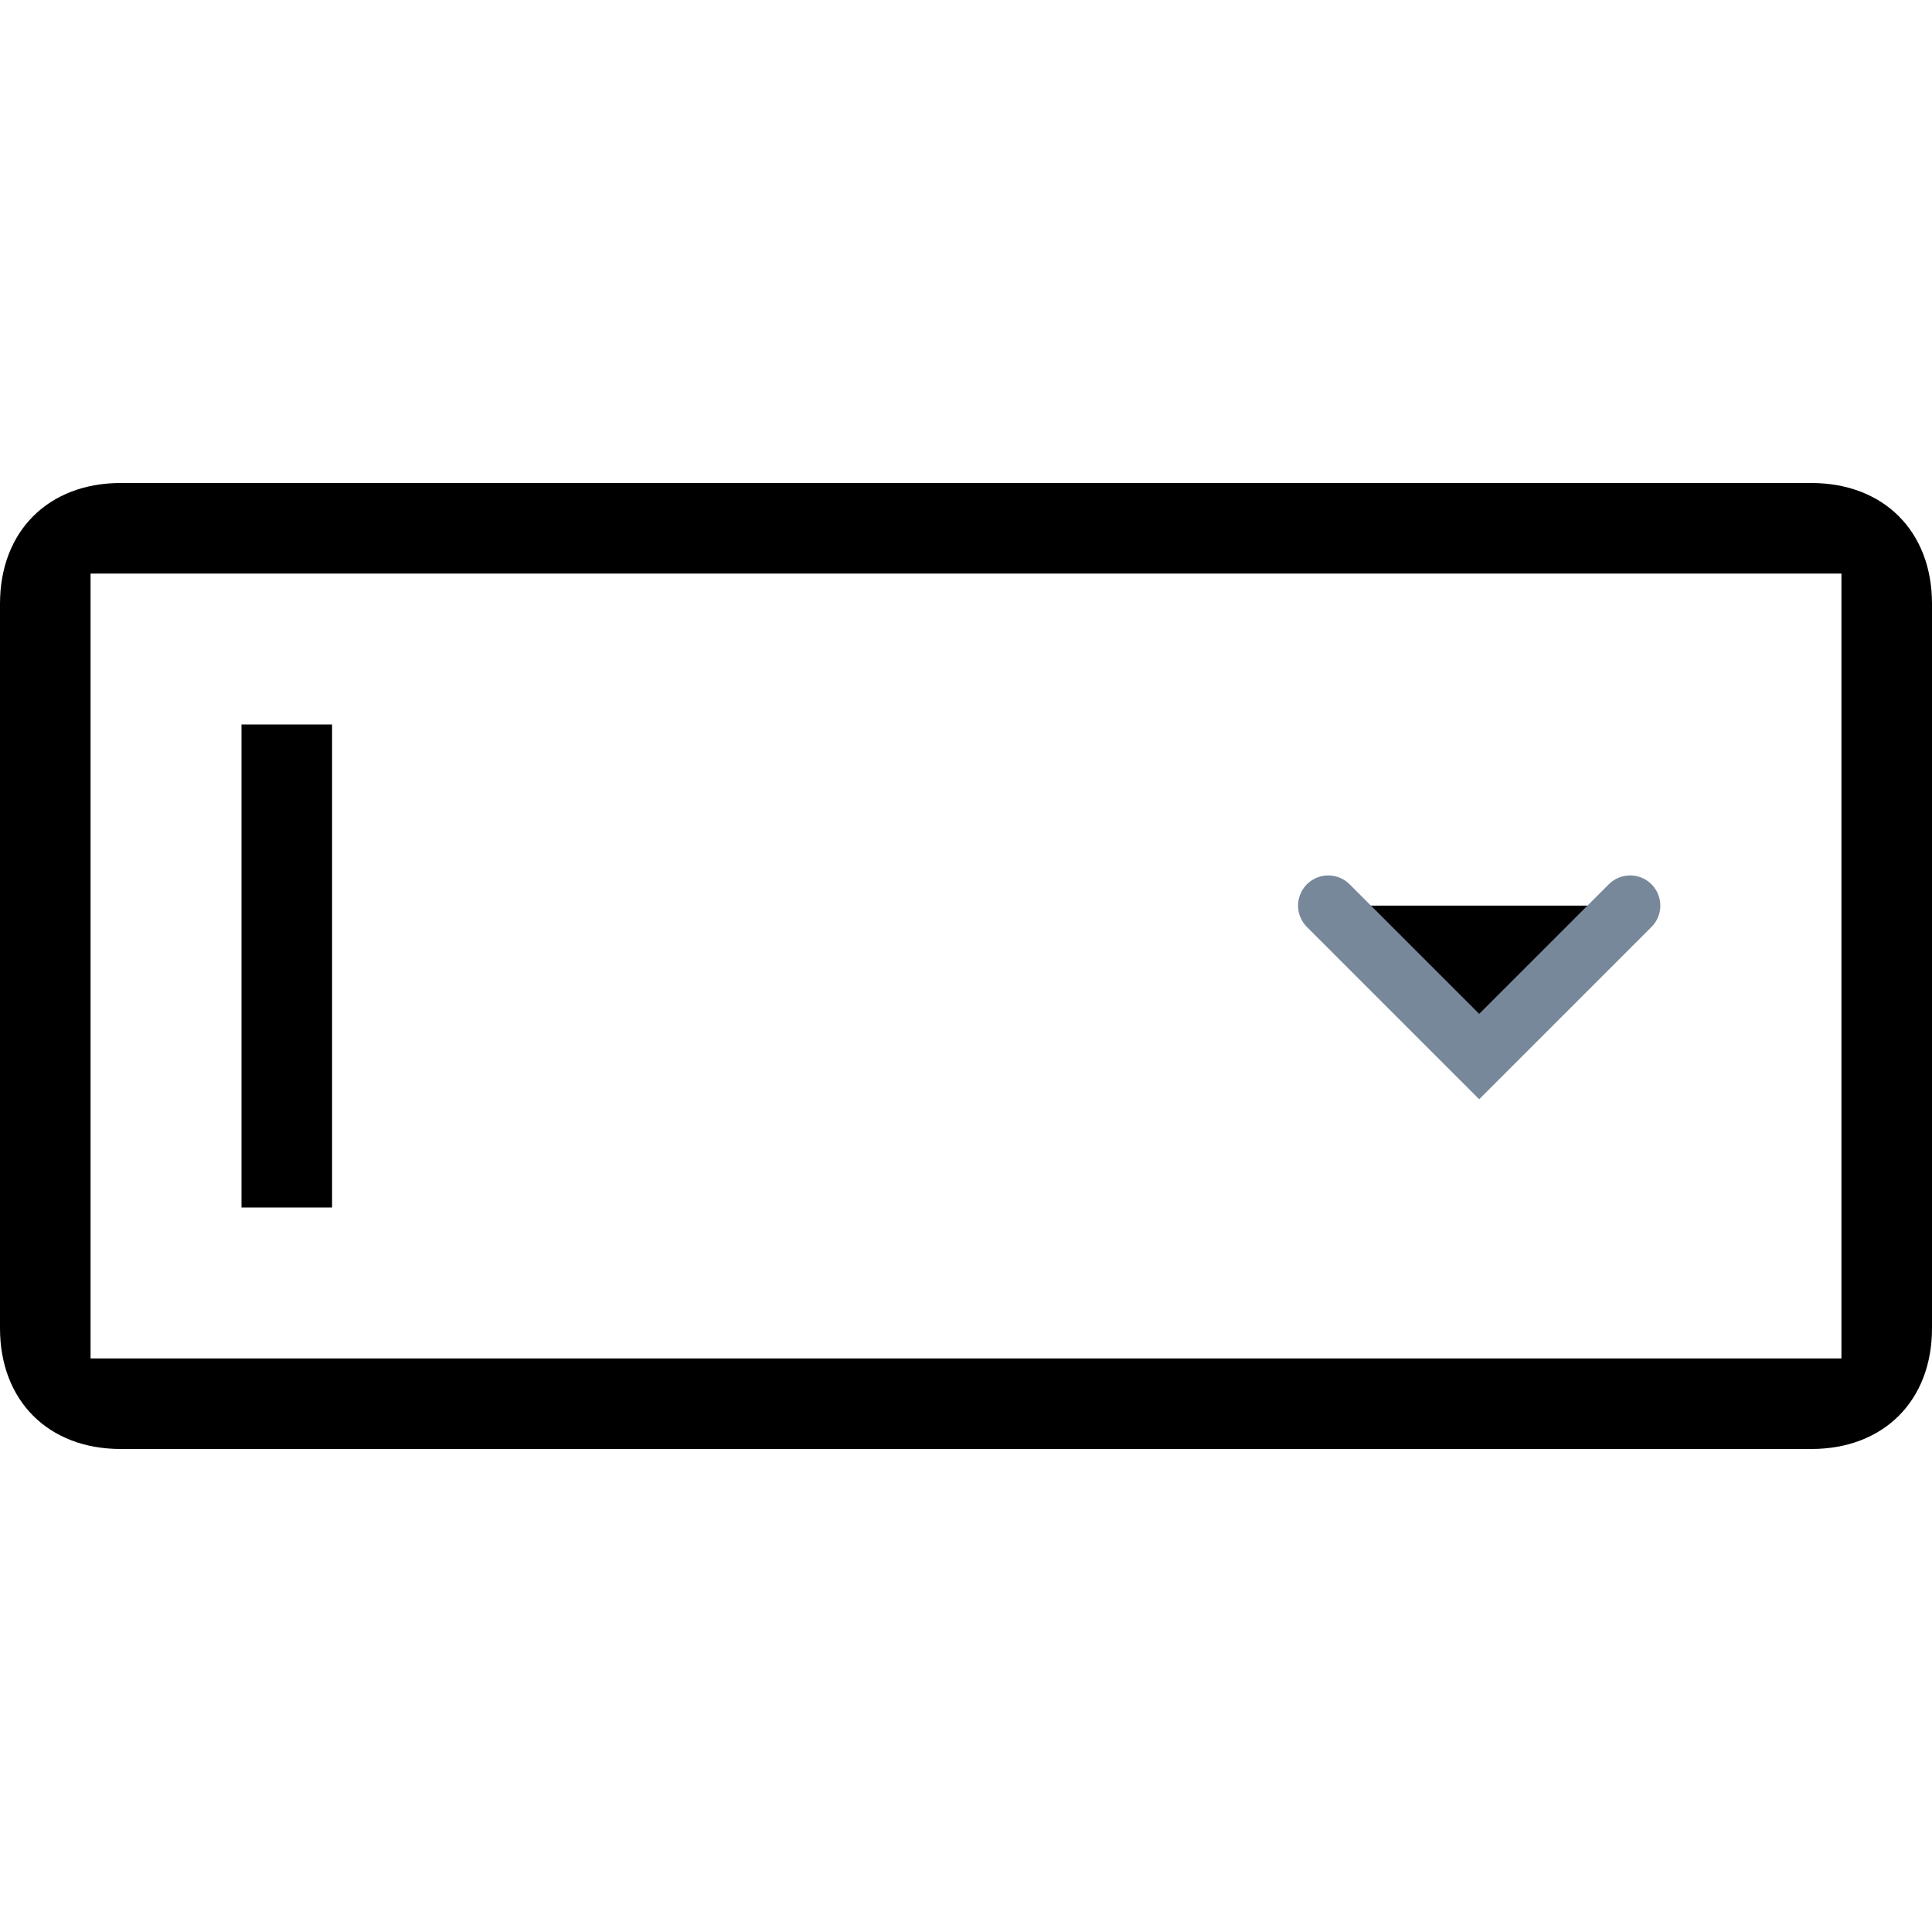
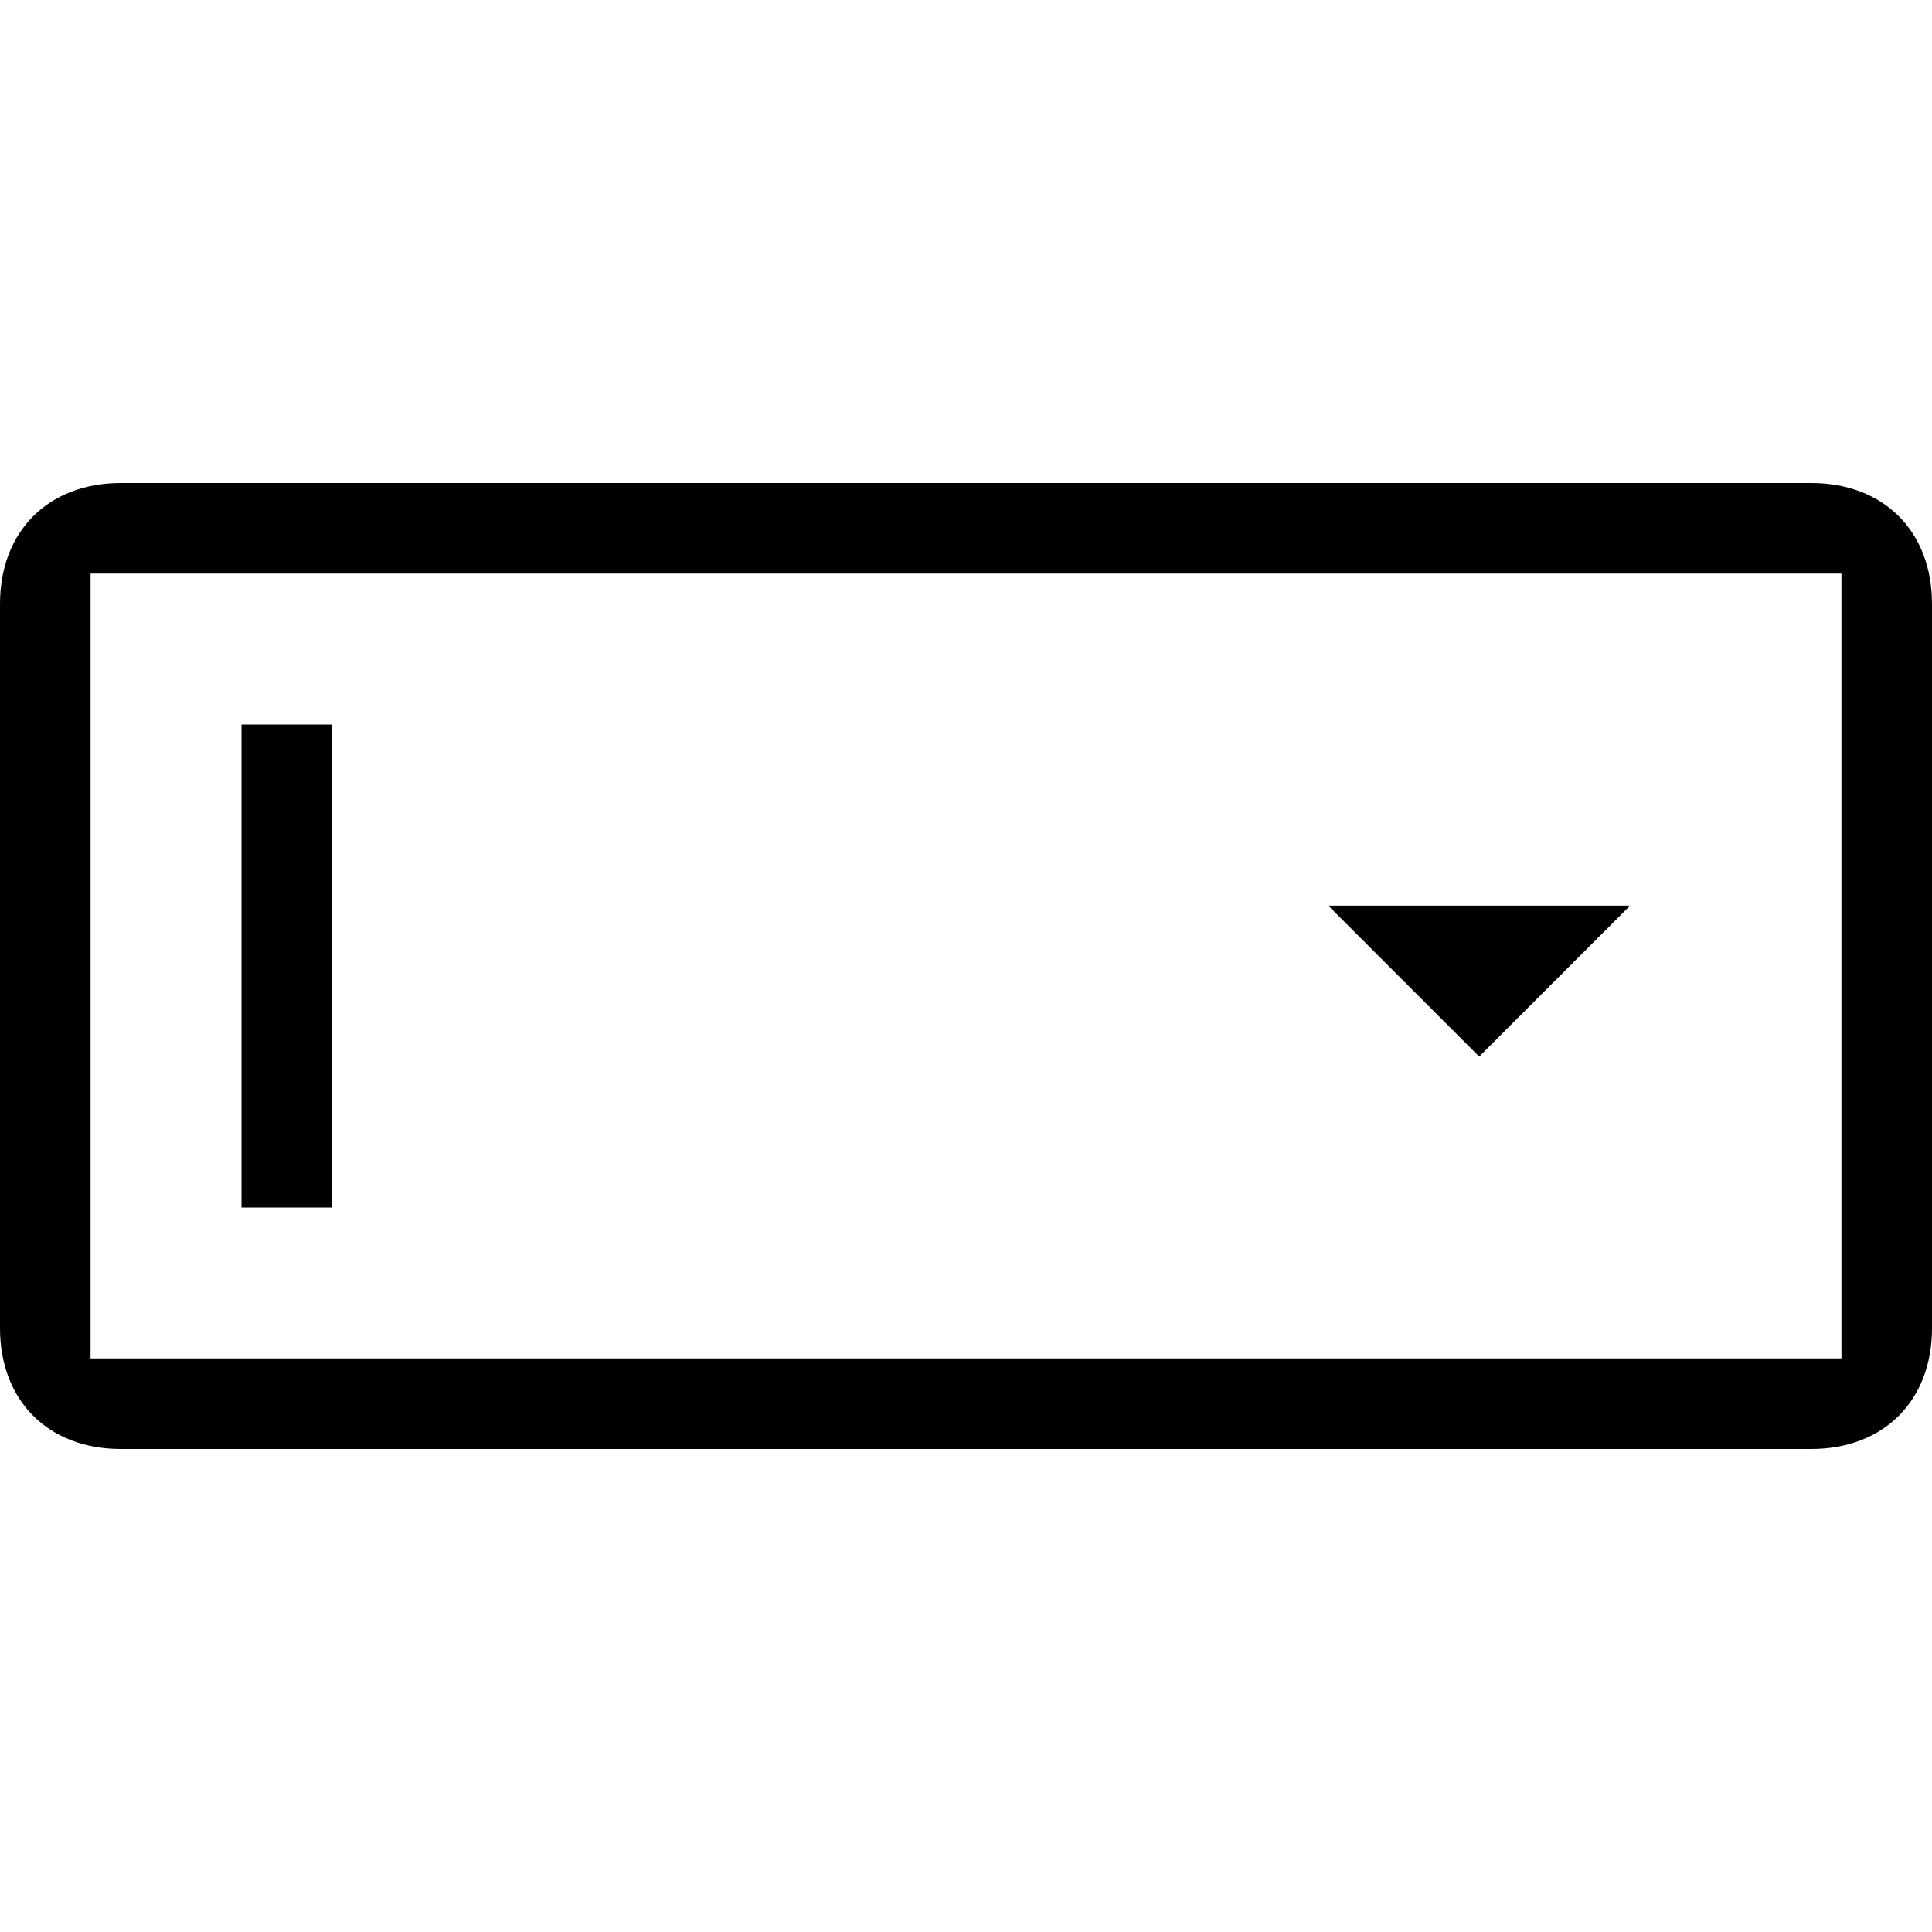
<svg xmlns="http://www.w3.org/2000/svg" width="32" height="32" viewBox="0 0 32 32">
  <path d="M30 8H2c-1.2 0-2 .8-2 2v12c0 1.2.8 2 2 2h28c1.2 0 2-.8 2-2V10c0-1.2-.8-2-2-2zm.5 14.5h-29v-13h29v13z" />
-   <path stroke="#77889A" stroke-linecap="round" d="M22 15l2.5 2.5L27 15" />
-   <path d="M4 12h1.5v8H4v-8z" />
+   <path d="M22 15l2.5 2.5L27 15M4 12h1.5v8H4v-8z" />
</svg>
